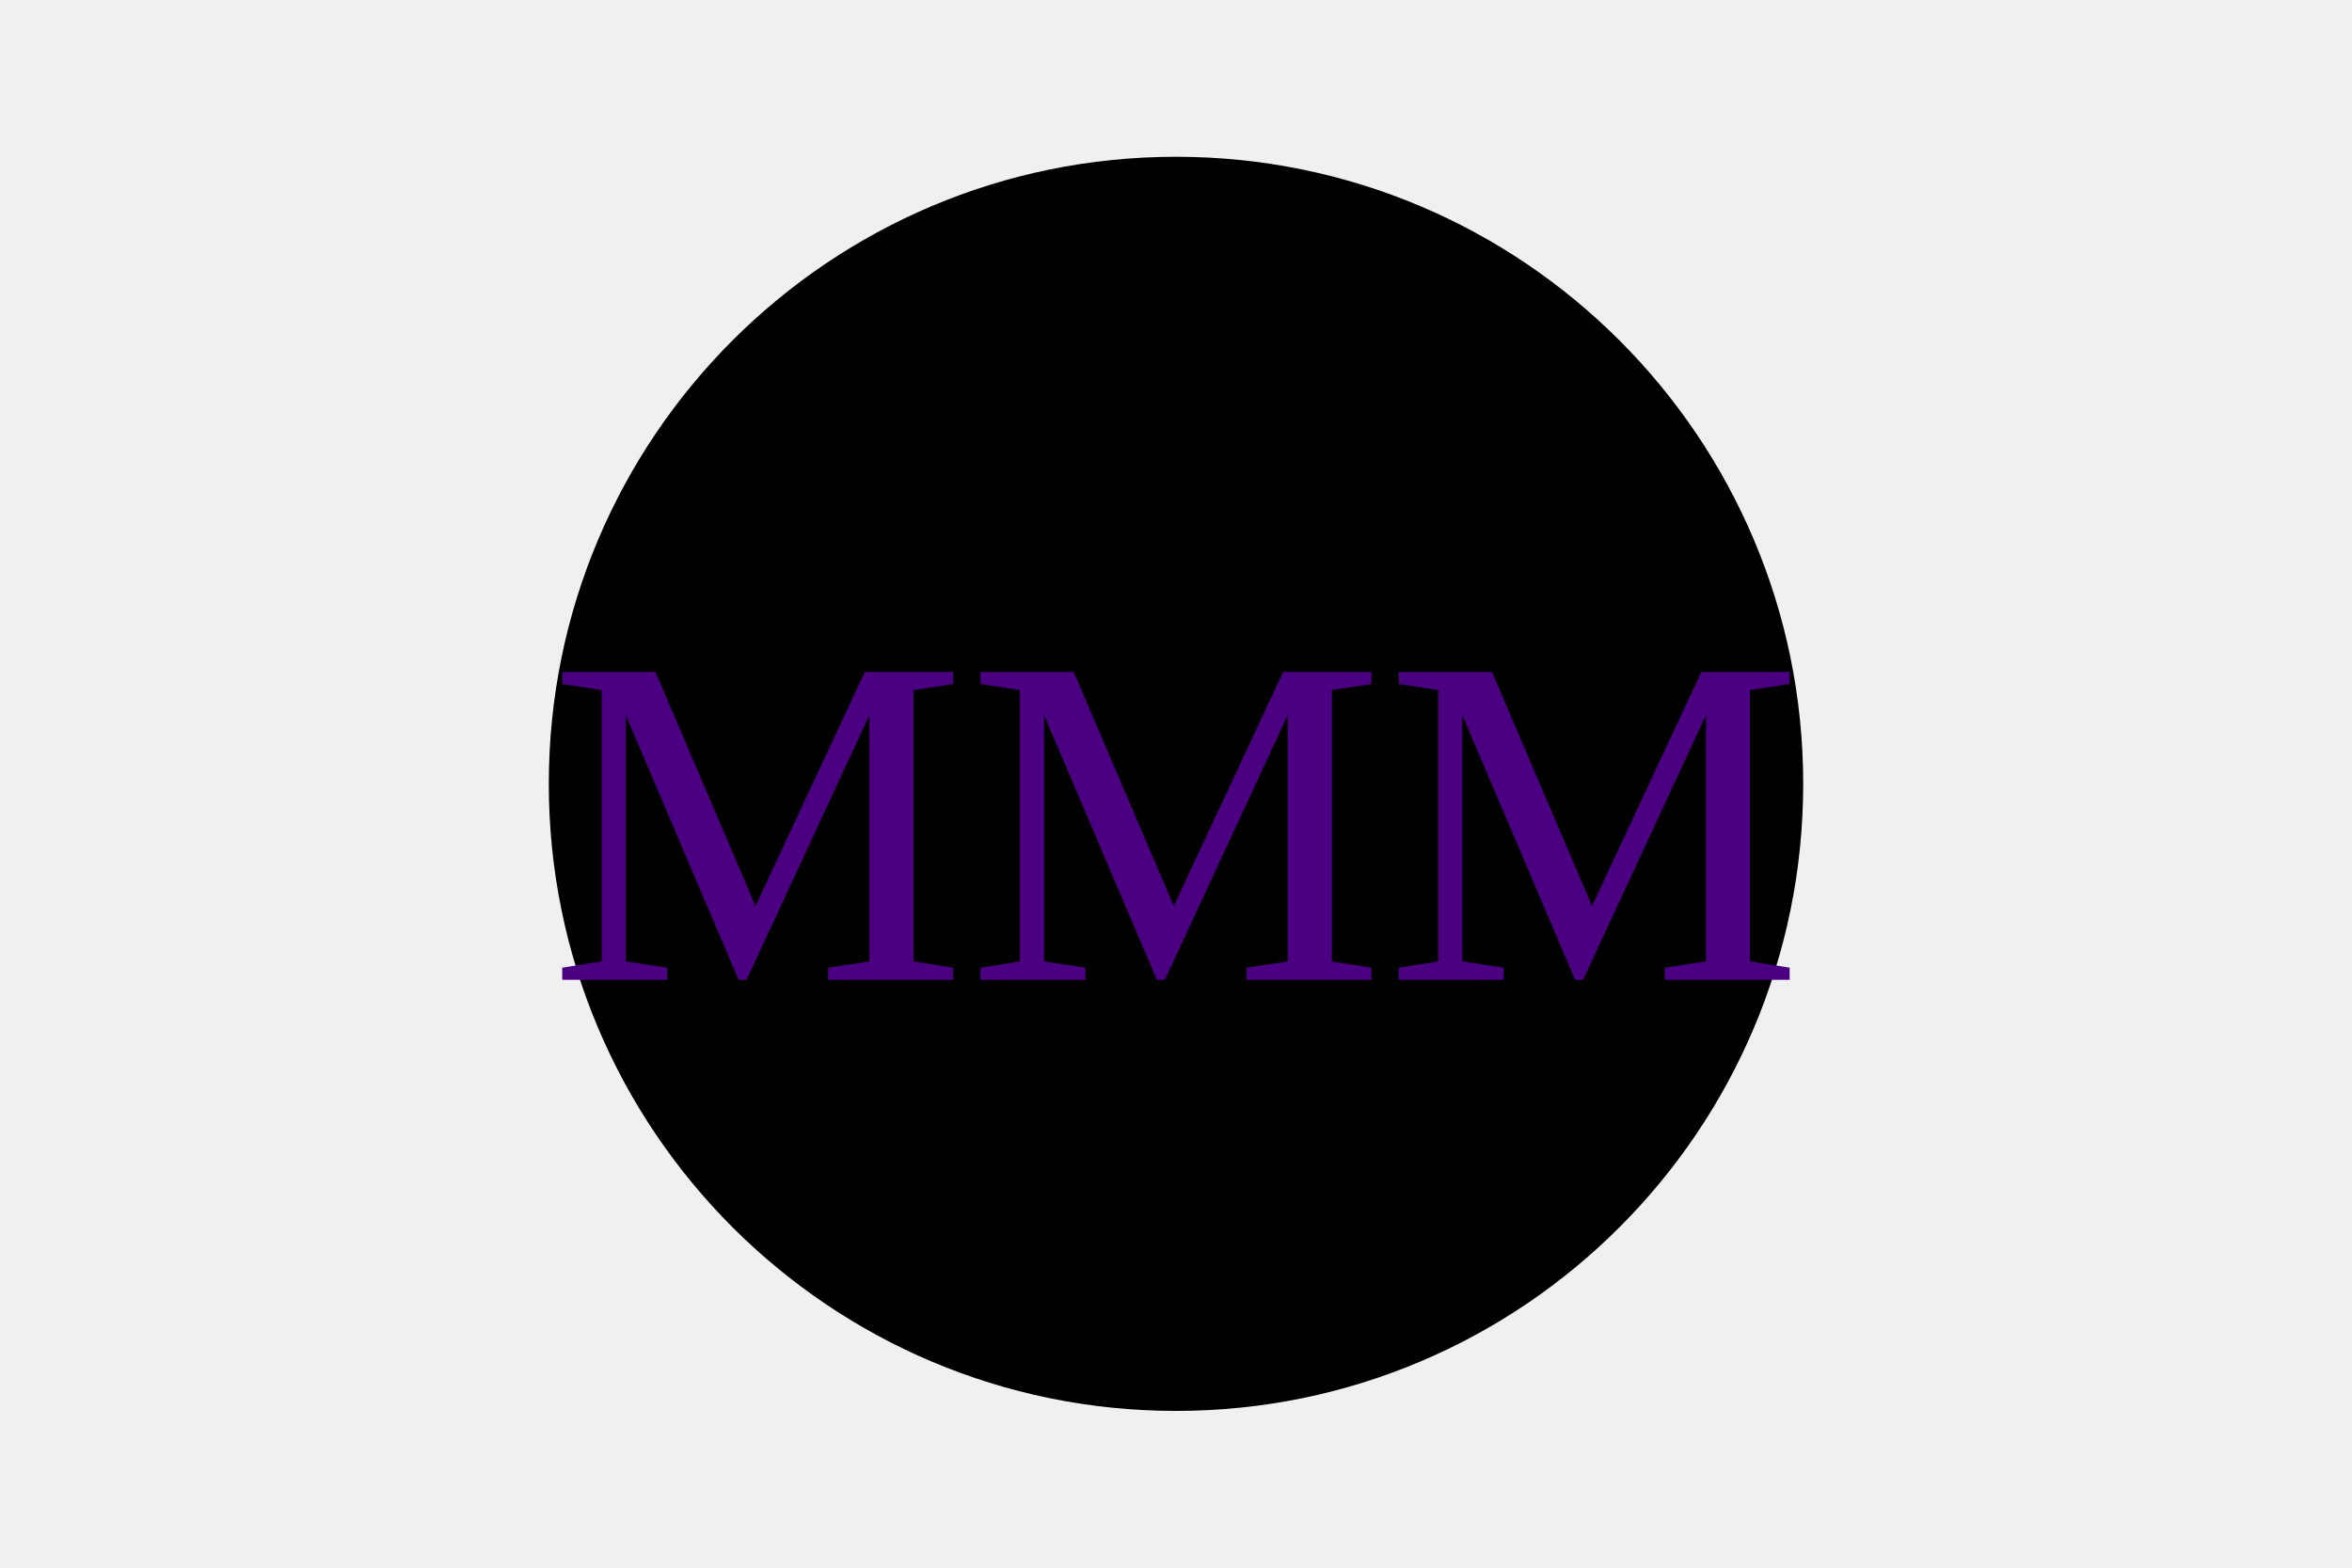
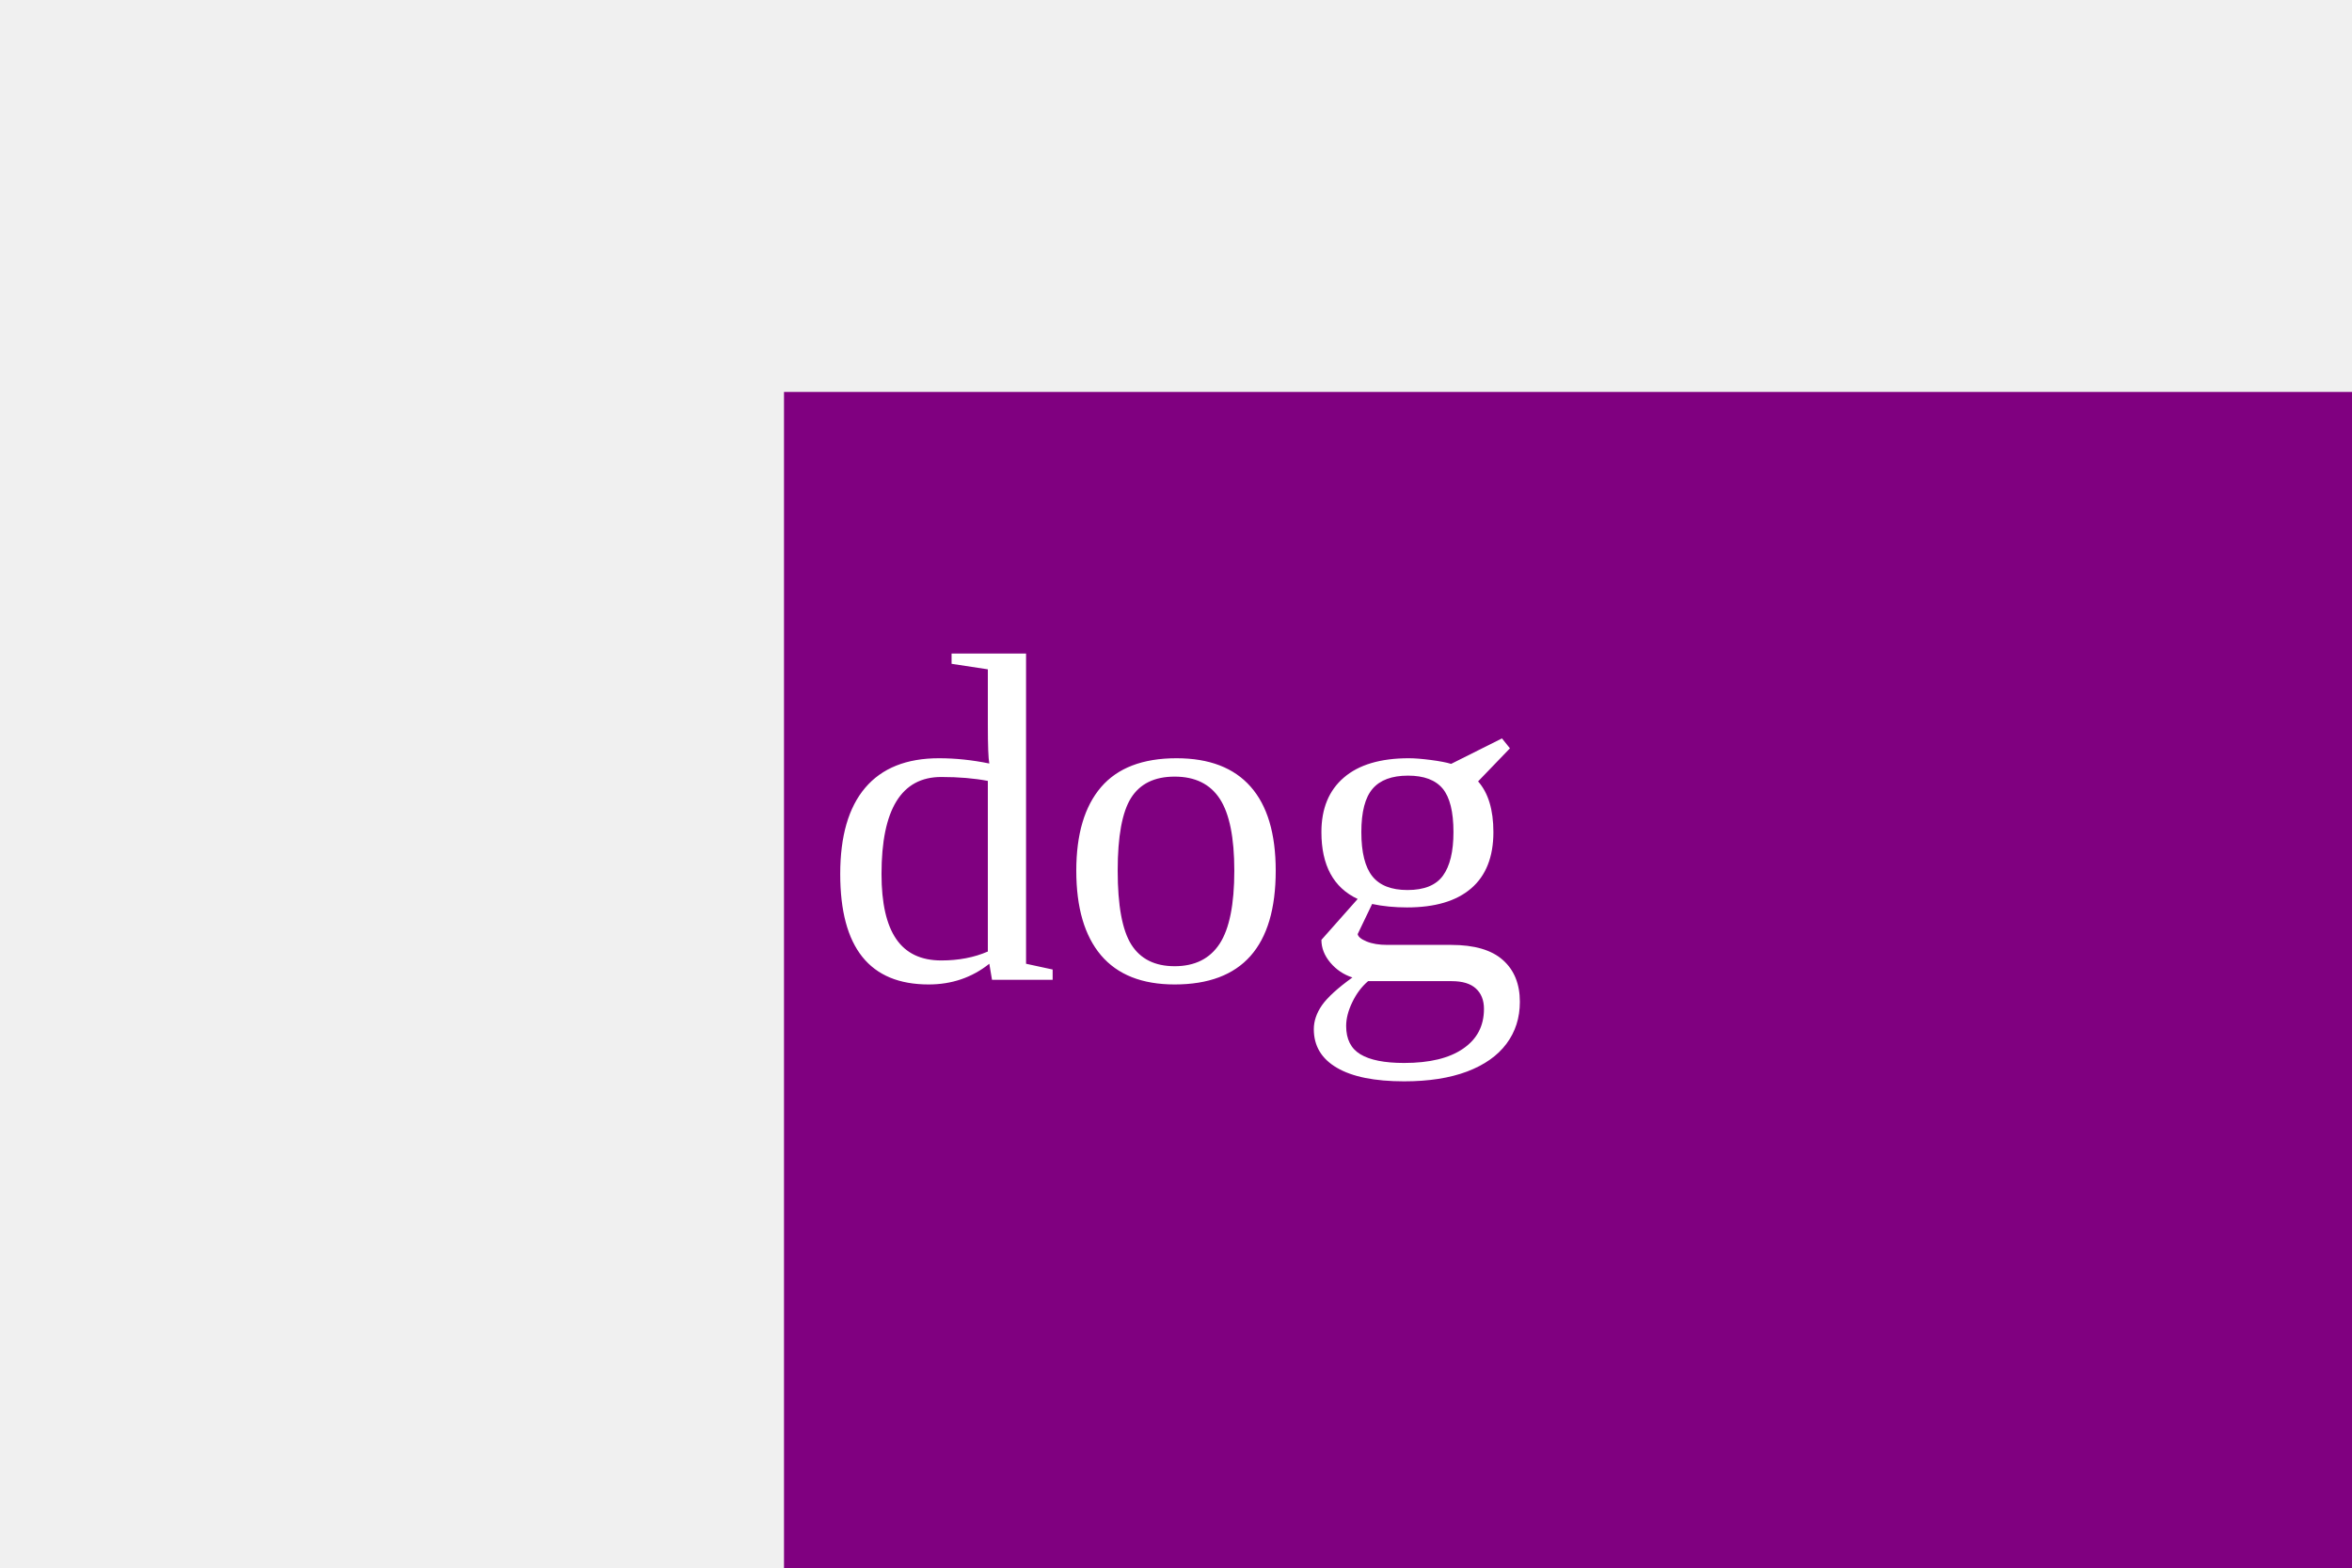
<svg xmlns="http://www.w3.org/2000/svg" version="1.1" width="300" height="200">
-   <circle cx="150" cy="100" r="80" fill="black" />
-   <text x="150" y="125" font-size="60" text-anchor="middle" fill="indigo">MMM</text>
+   <rect x="100" y="50" width="200" height="200" fill="purple" />
+   <text x="150" y="125" font-size="60" text-anchor="middle" fill="white">dog</text>
</svg>
